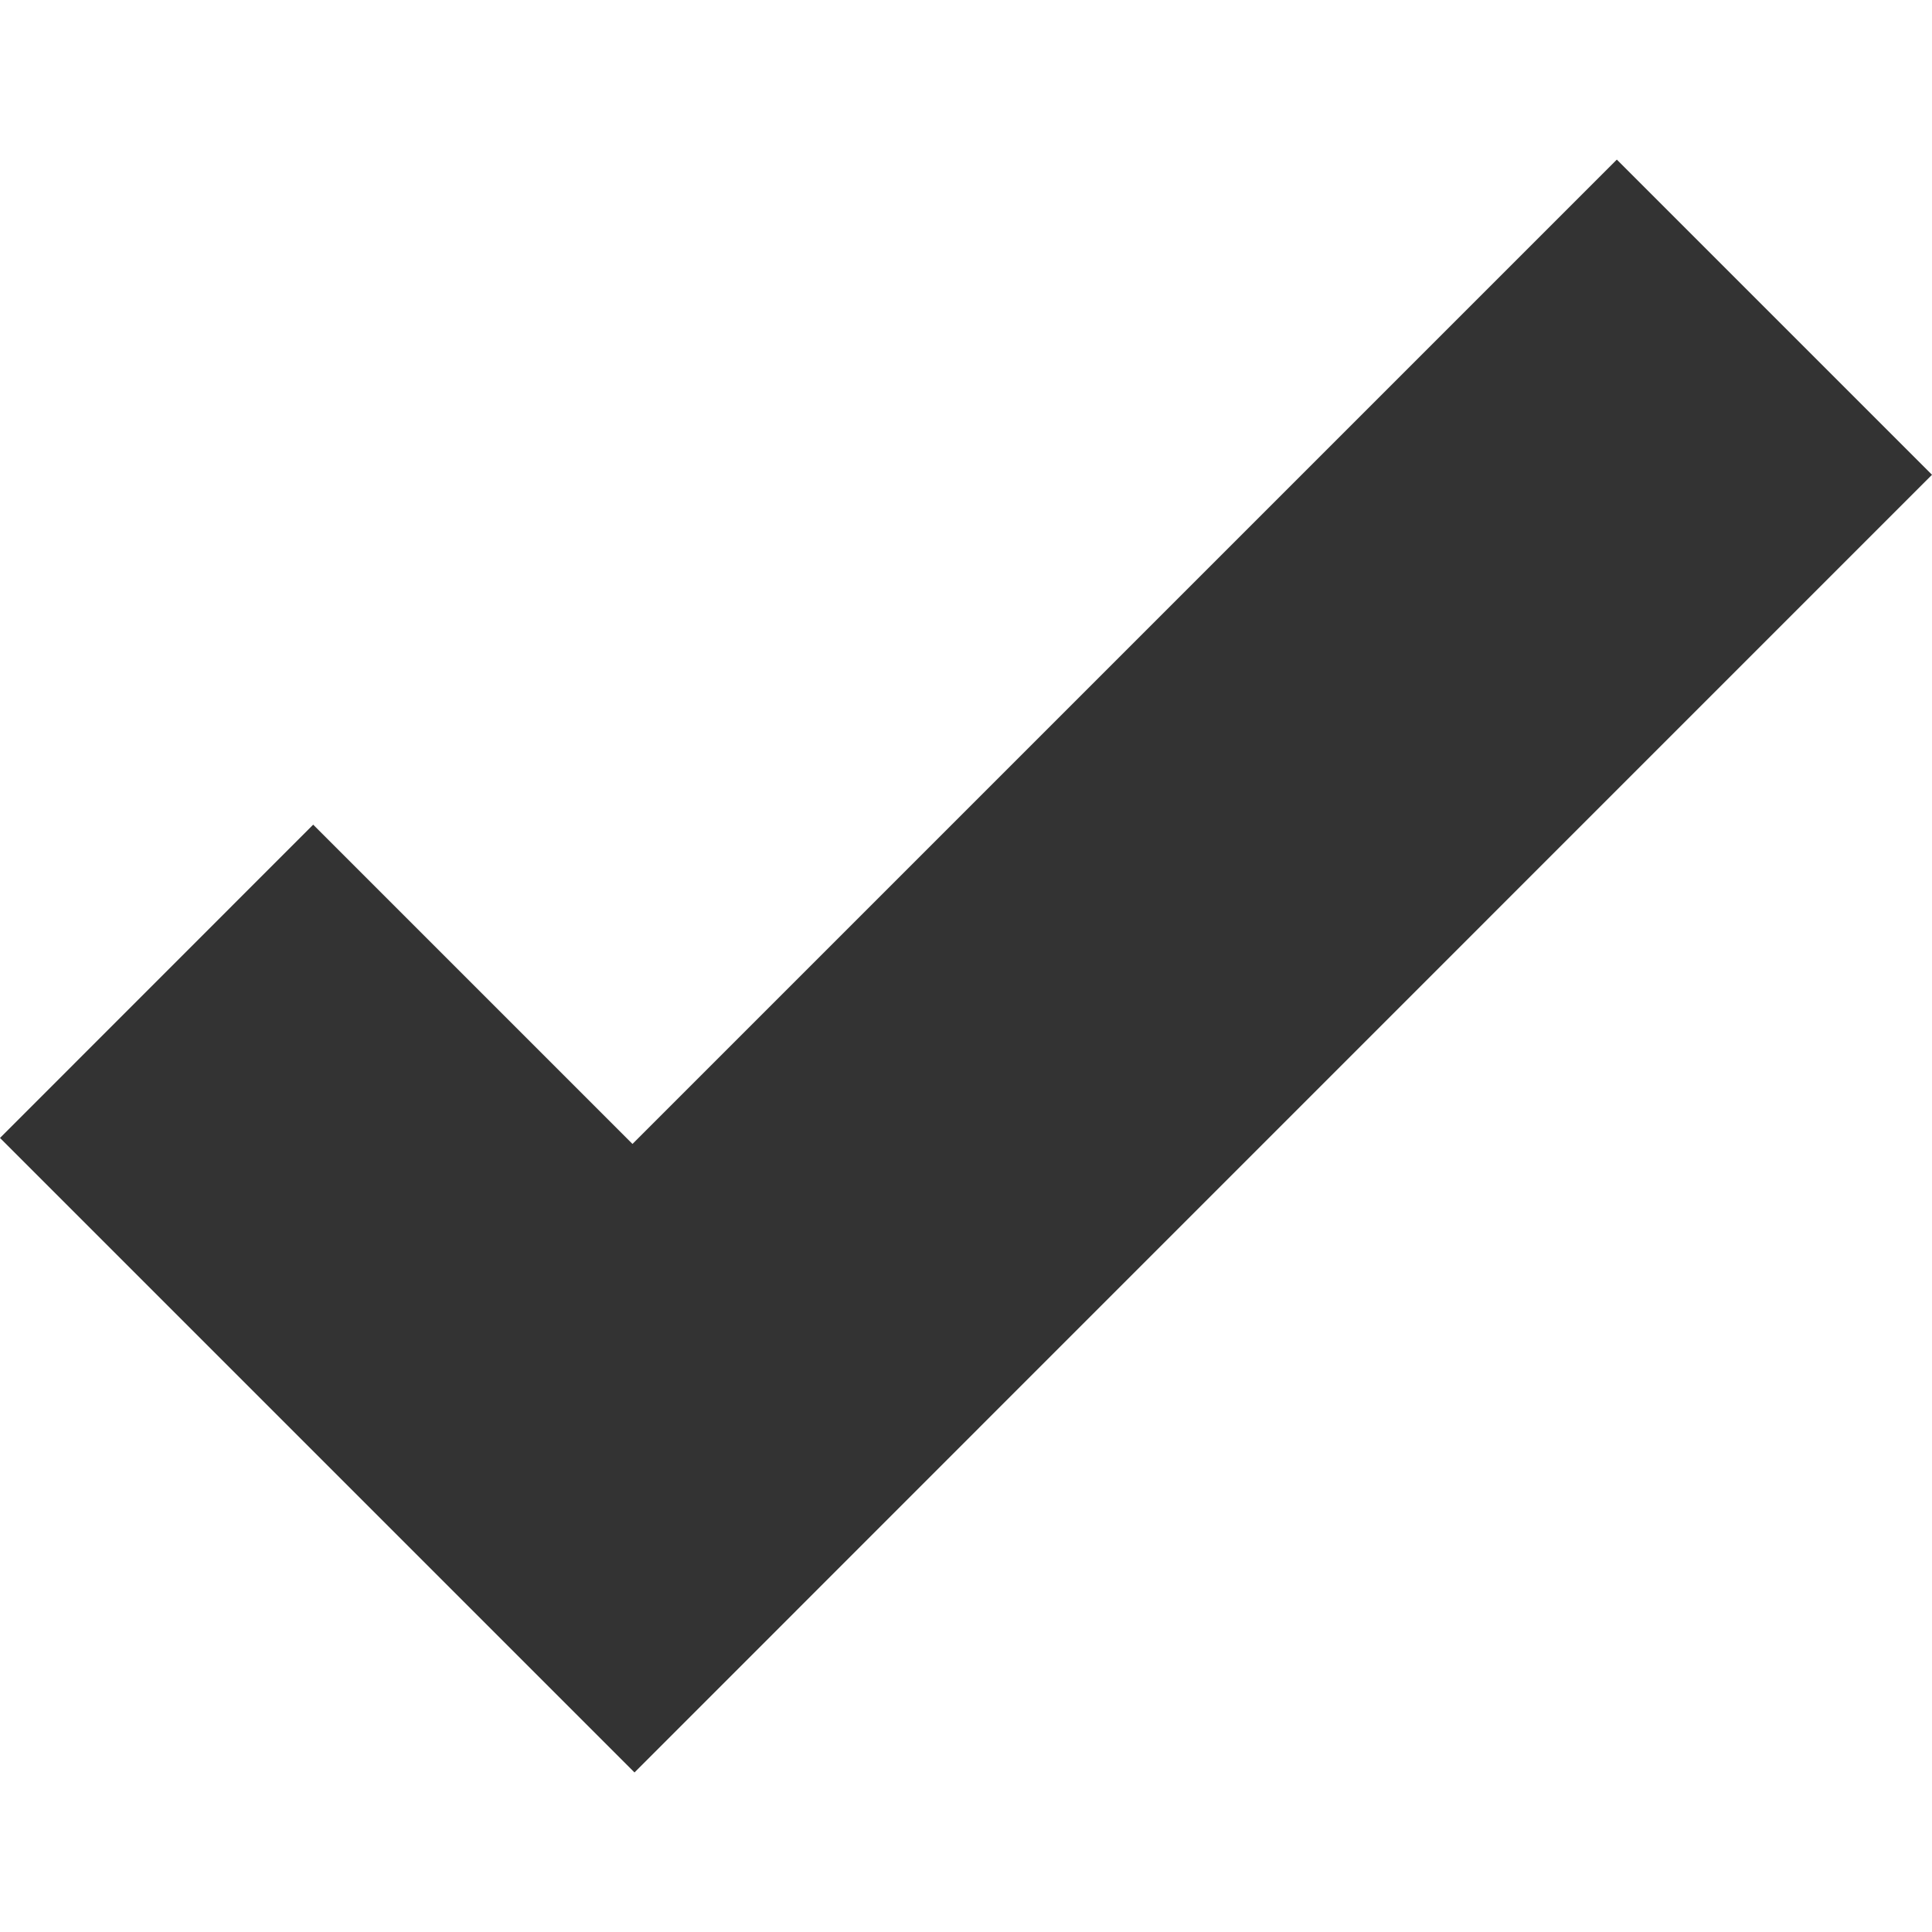
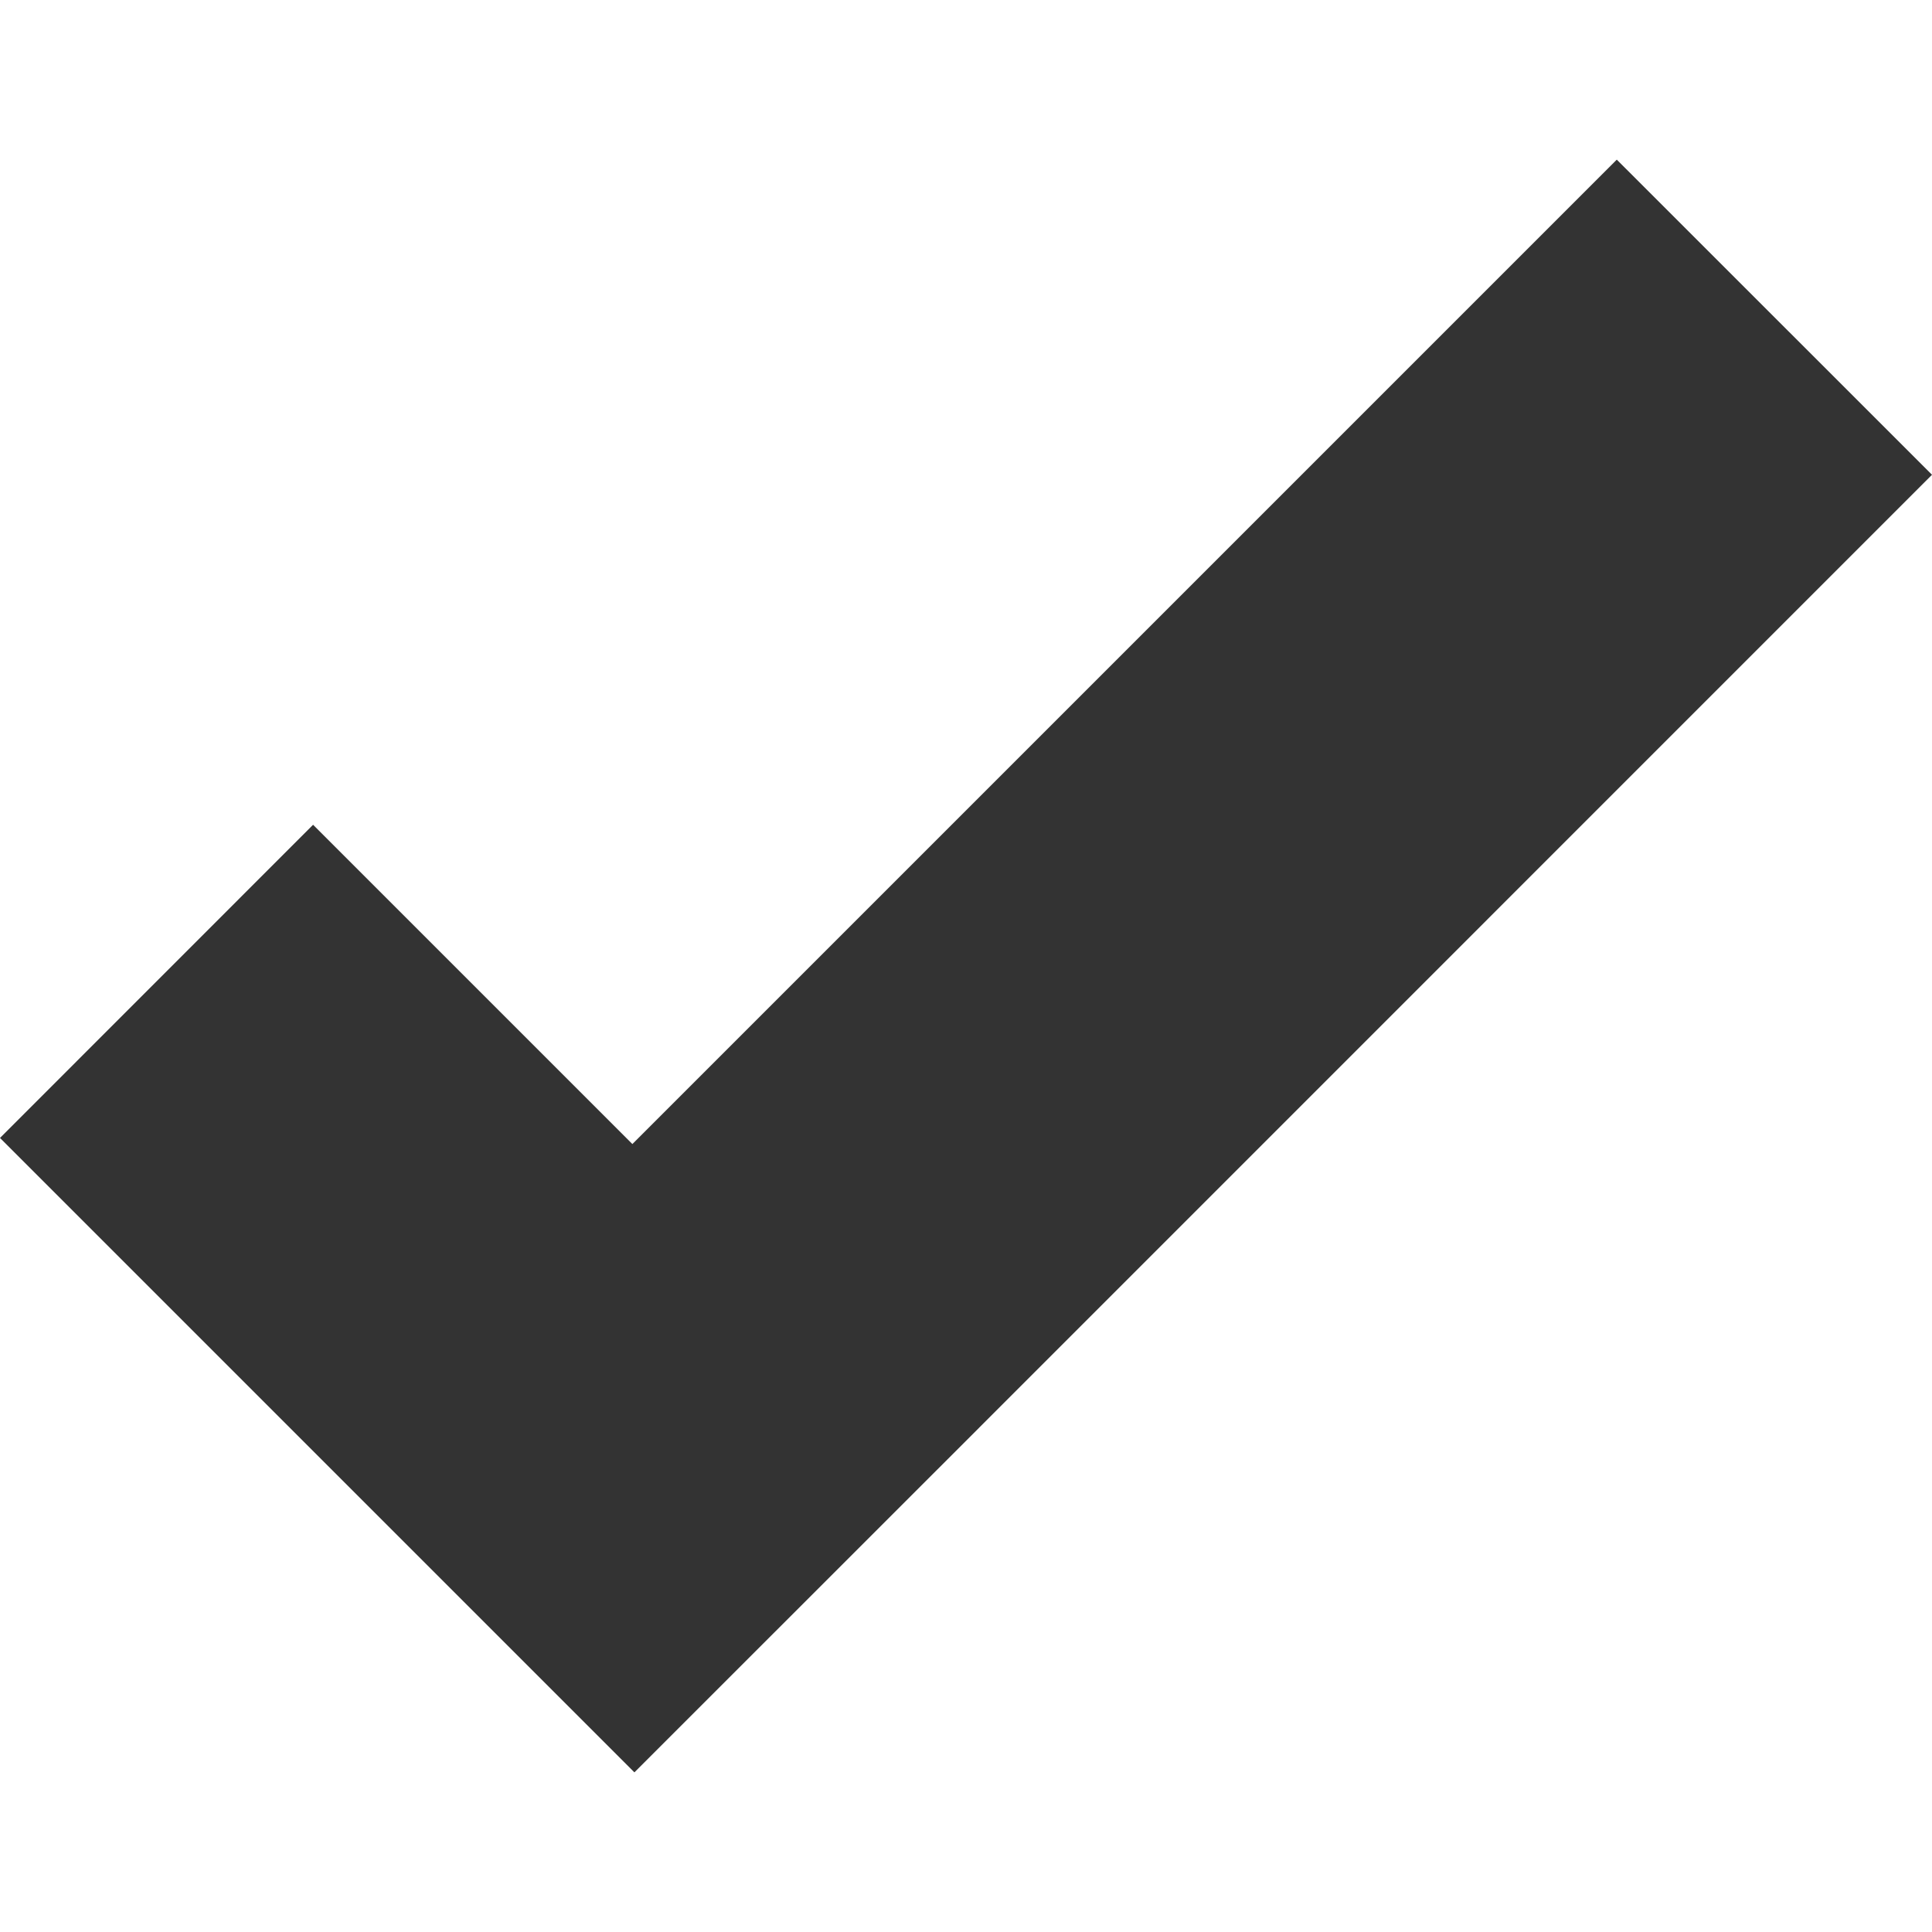
- <svg xmlns="http://www.w3.org/2000/svg" width="19" height="19" fill="none">
-   <path opacity=".8" d="M15.9 1.57l-9.68 9.68-3.14-3.14L0 11.191l3.14 3.14 3.1 3.1 3.079-3.08L19 4.669l-3.1-3.1z" fill="#000" />
+ <svg xmlns="http://www.w3.org/2000/svg" width="19" height="19" viewBox="0 0 19 19" fill="none">
+   <path opacity="0.8" d="M15.9 1.57L6.219 11.251L3.079 8.111L0 11.191L3.14 14.331L6.239 17.43L9.319 14.351L19 4.669L15.9 1.57Z" fill="black" />
</svg>
